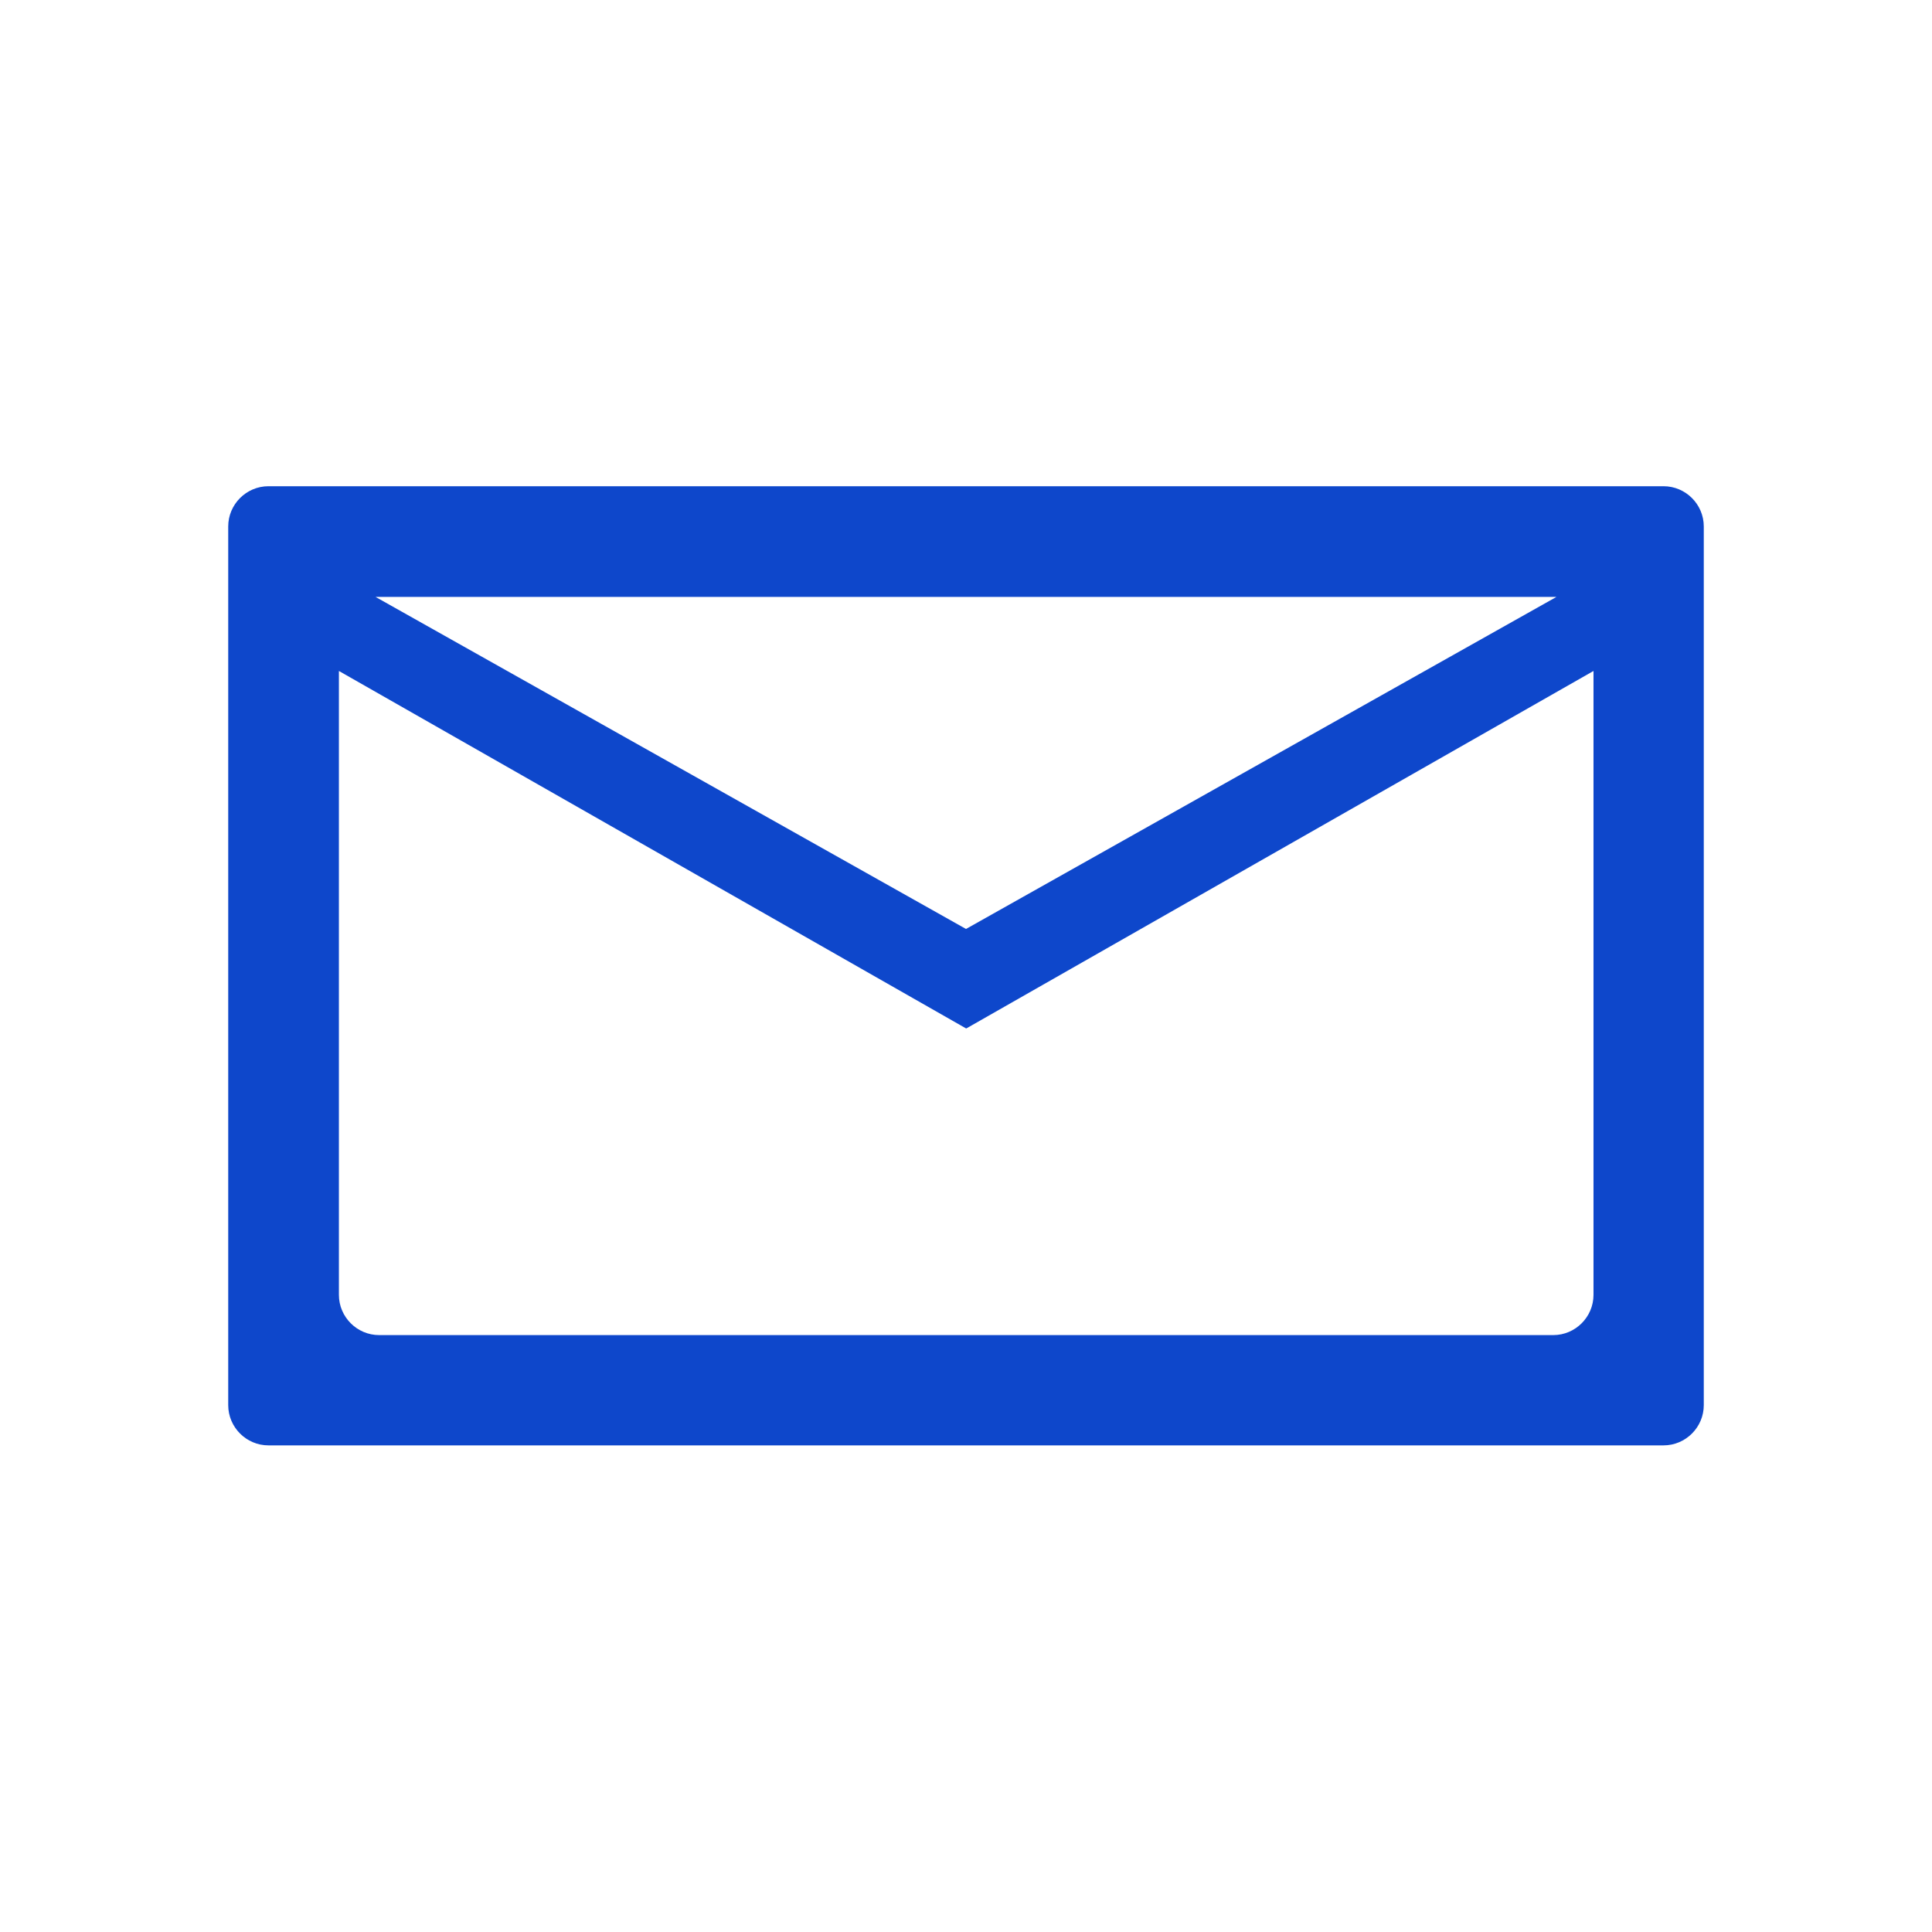
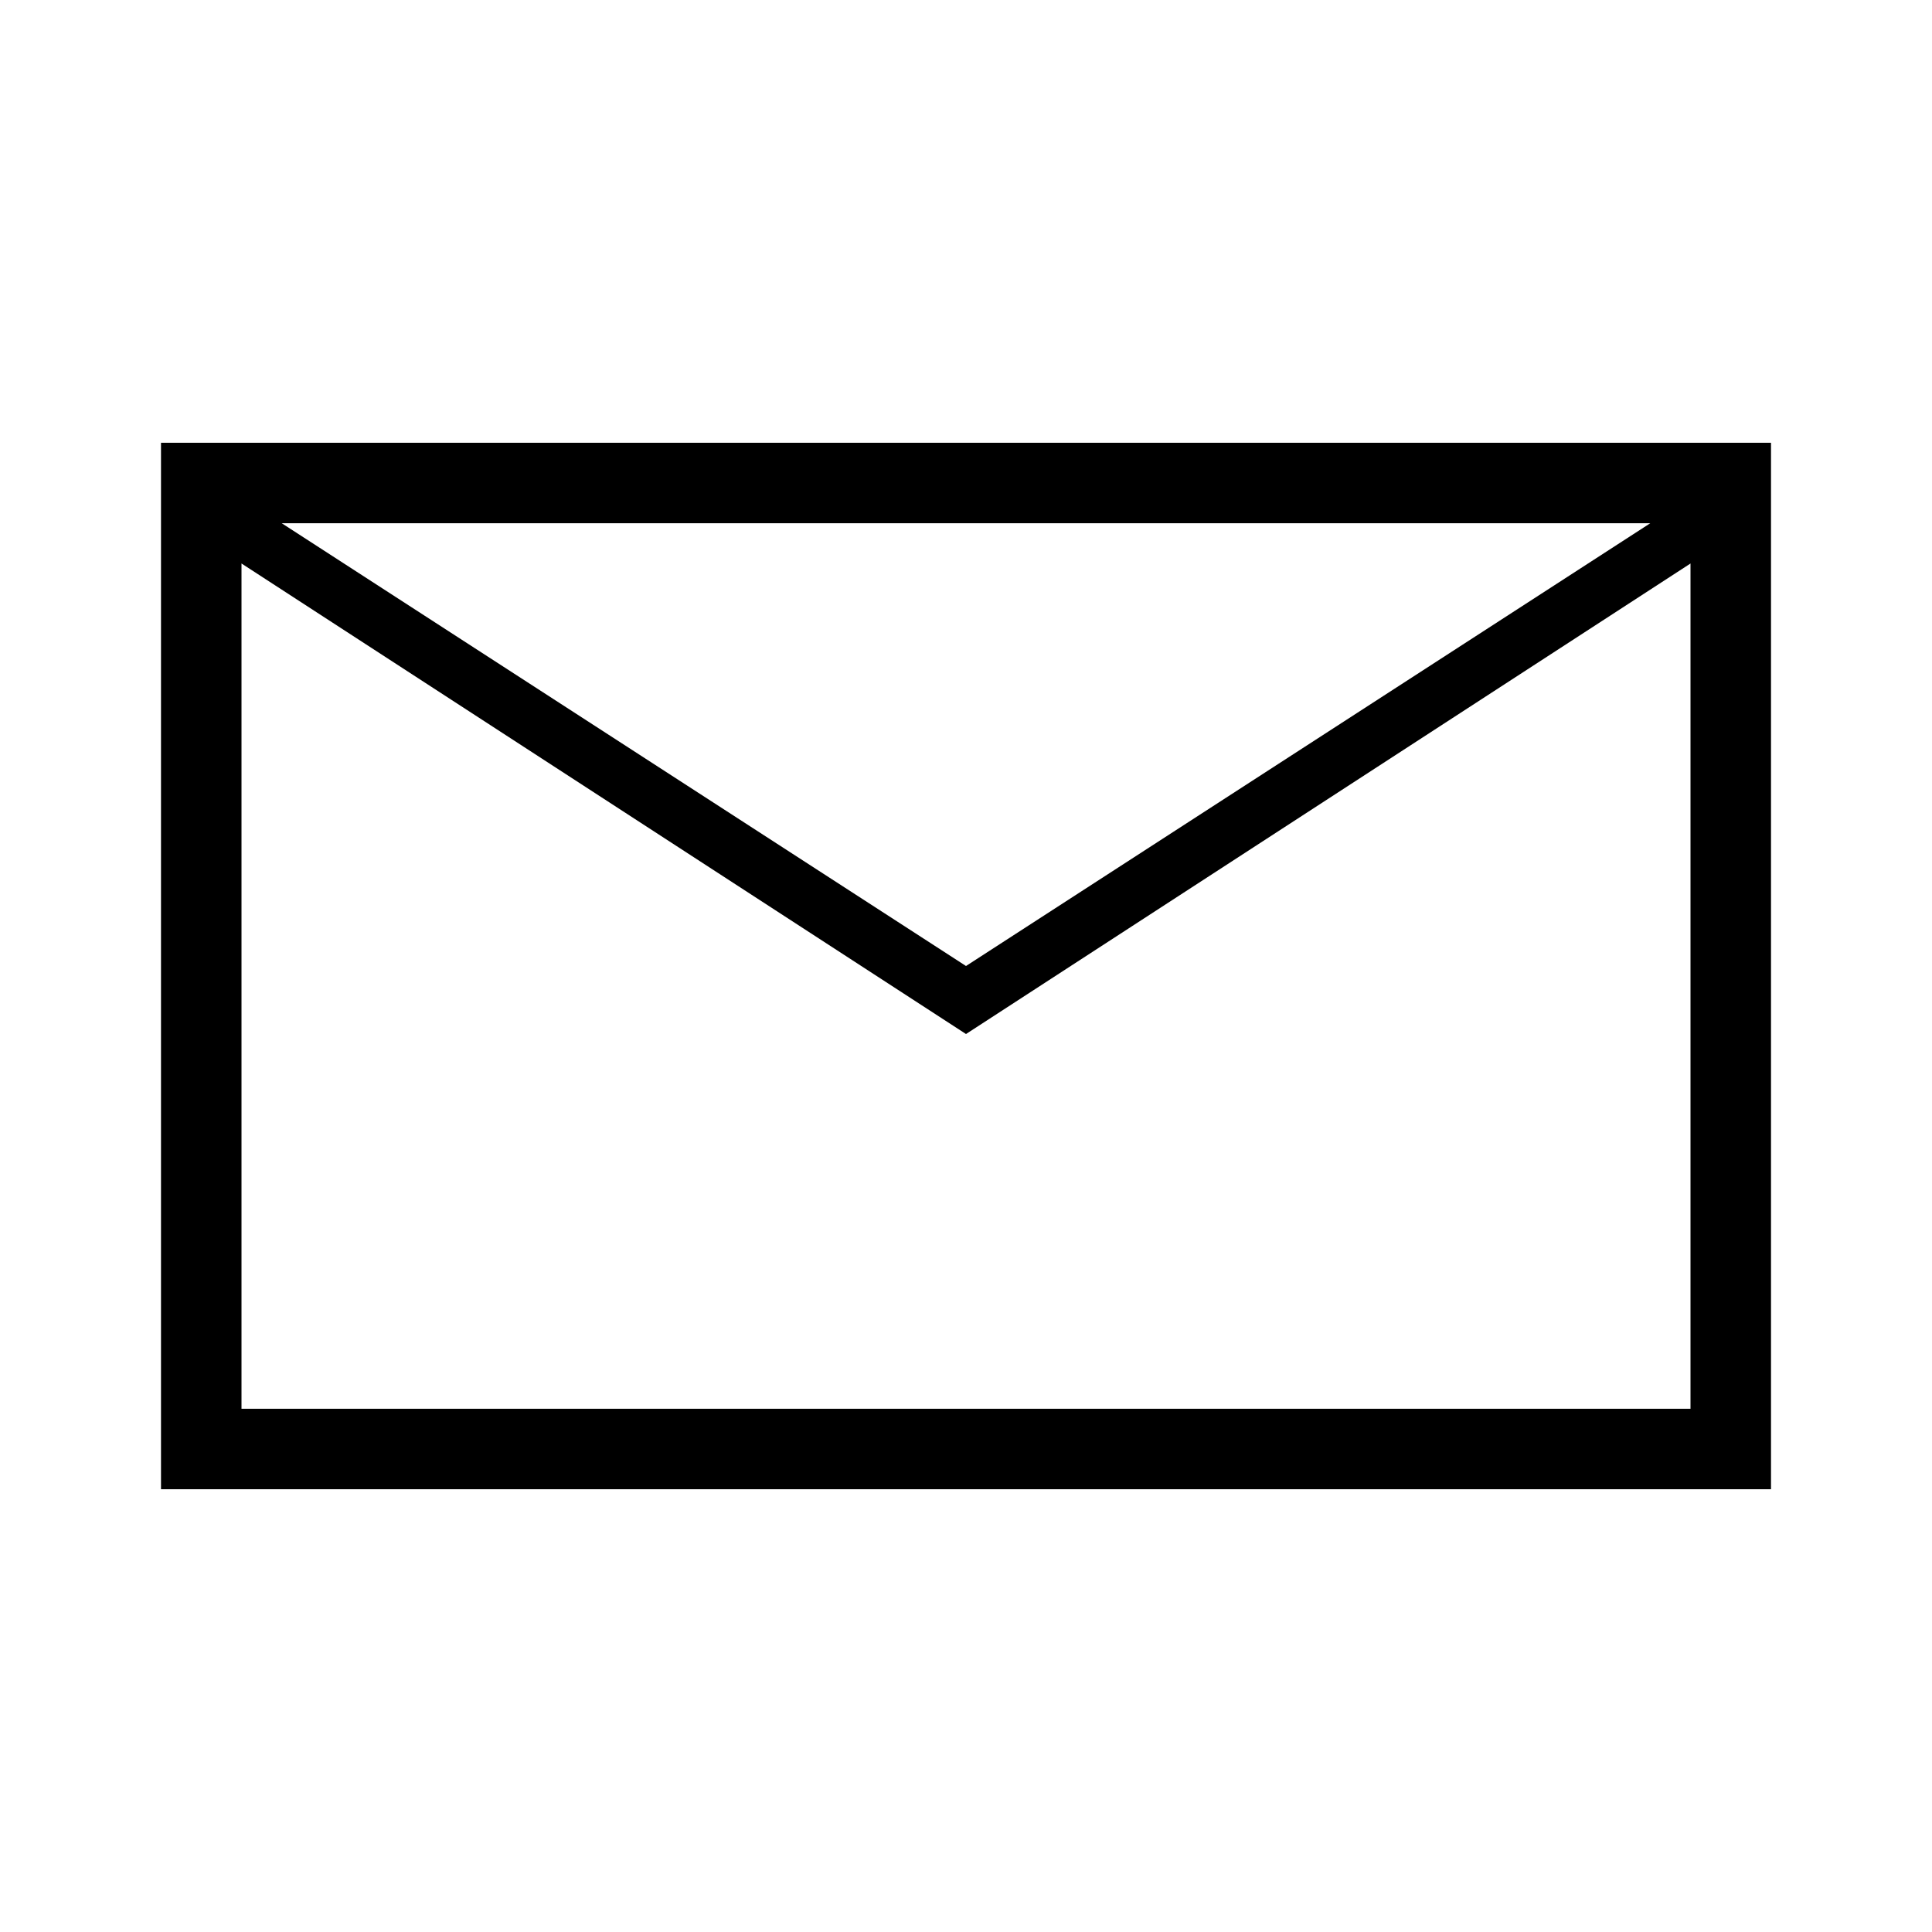
<svg xmlns="http://www.w3.org/2000/svg" viewBox="0 0 48 48">
  <defs>
-     <style>.cls-1{fill:none;}.cls-2{fill:#0e47cb;fill-rule:evenodd;}</style>
+     <style>.cls-1{fill:none;}.cls-2{fill-rule:evenodd;}</style>
  </defs>
  <g id="transparant_bg">
    <rect class="cls-1" y="0" width="48" height="48" />
  </g>
  <g id="Layer_1">
-     <path class="cls-2" d="M6.67,12.08c-.55,0-1,.45-1,1v21.83c0,.55,.45,1,1,1H41.33c.55,0,1-.45,1-1V13.08c0-.55-.45-1-1-1H6.67Zm32,2.75l-14.67,8.25L9.33,14.83h29.33Zm-14.67,10.72l-15.58-8.88v15.5c0,.55,.45,1,1,1h29.17c.55,0,1-.45,1-1v-15.5l-15.58,8.88Z" />
+     <path class="cls-2" d="M4,11v26H44V11H4Zm37,2l-17,11L7,13H41Zm-17,12.69L6,14v21H42V14l-18,11.69Z" />
  </g>
</svg>
